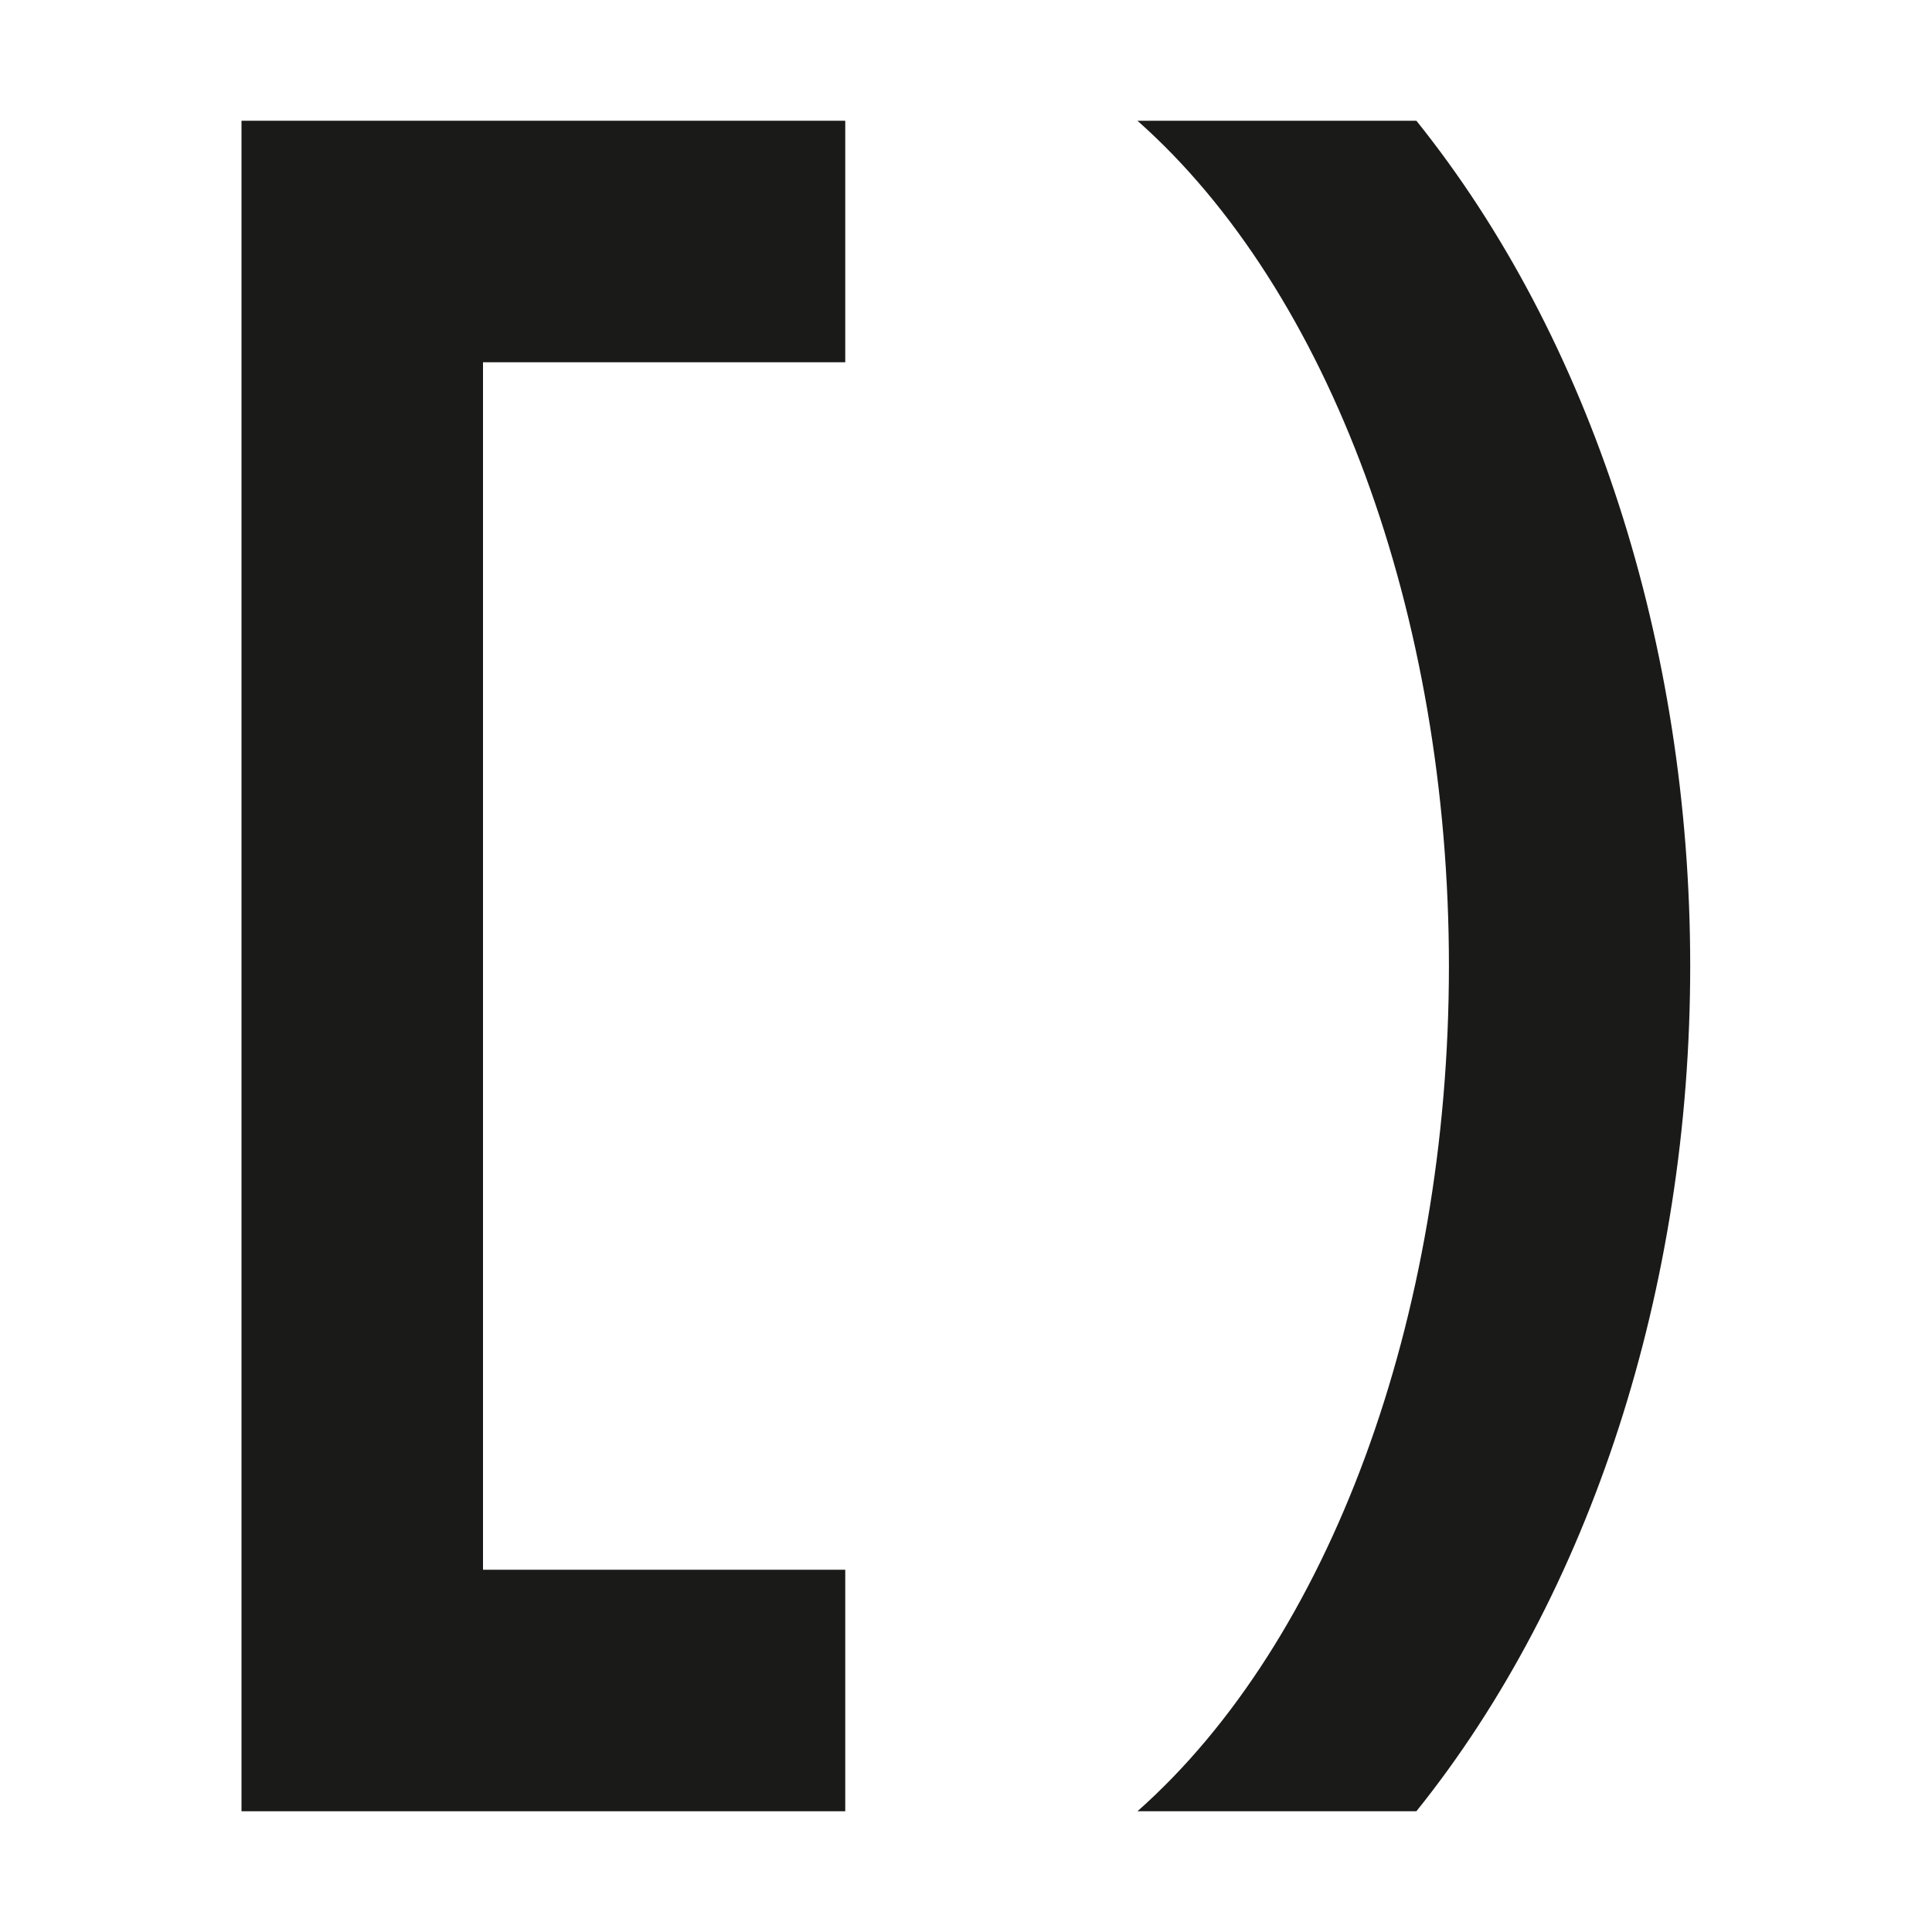
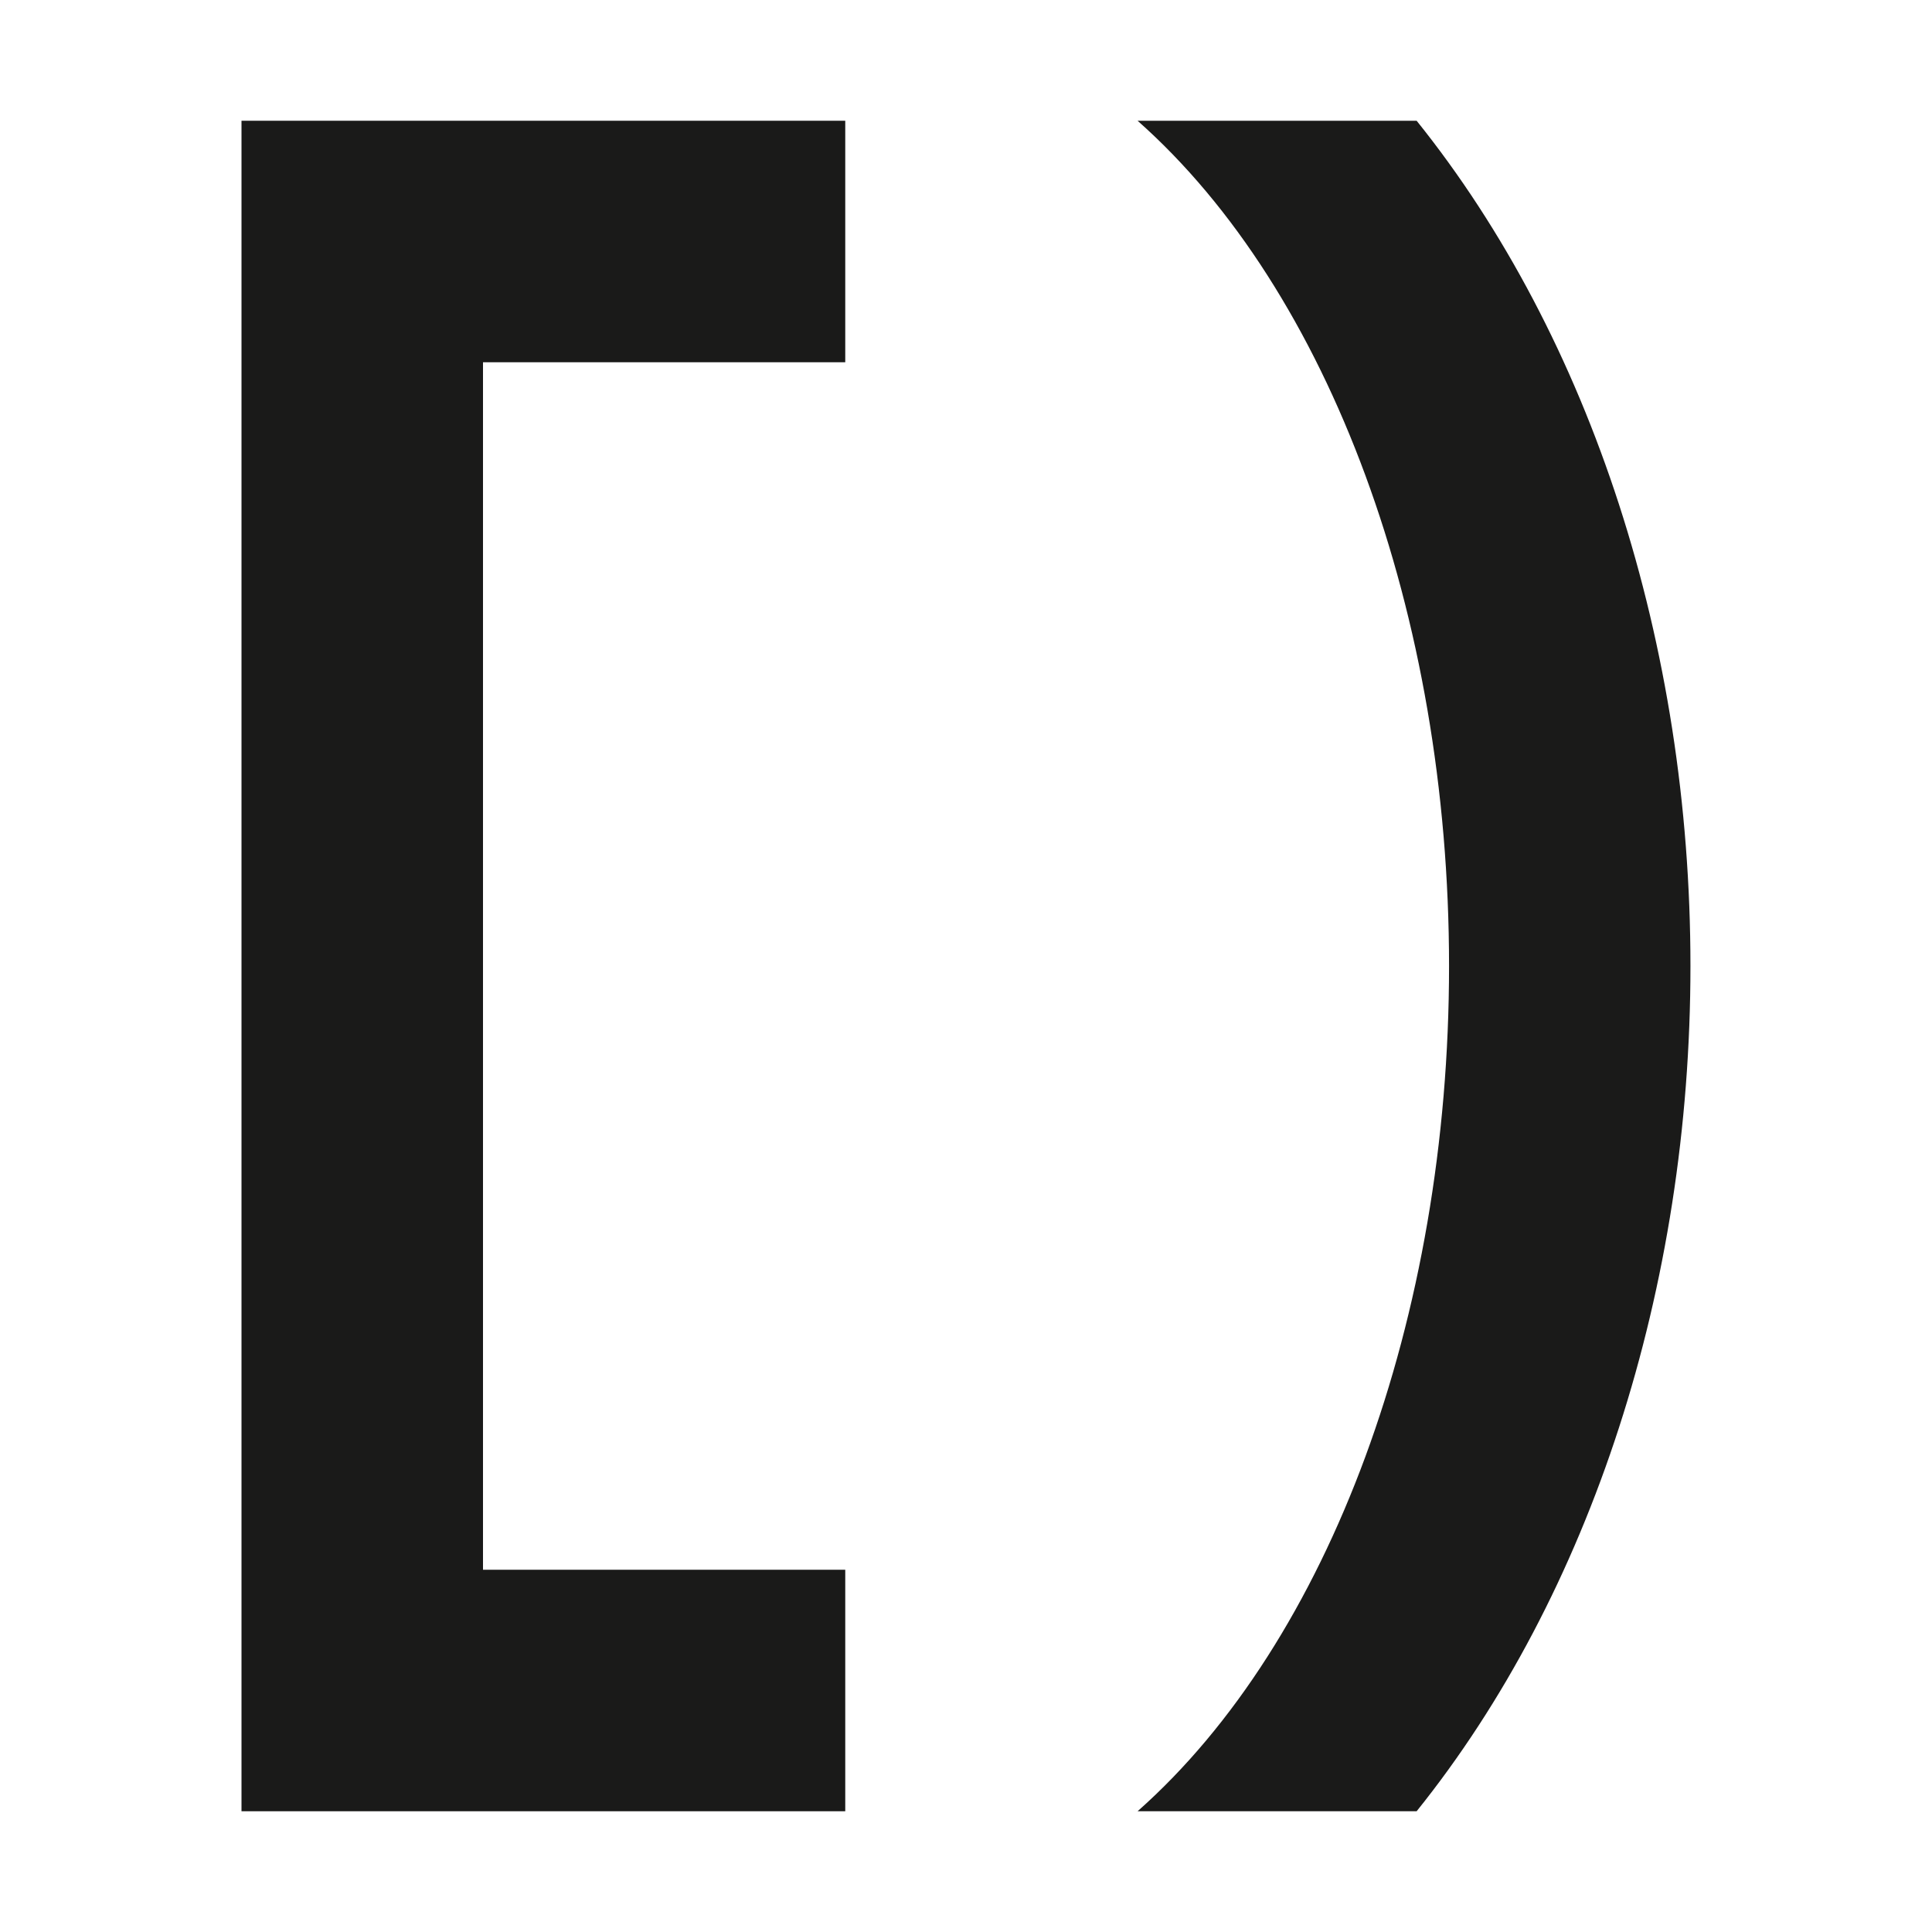
<svg xmlns="http://www.w3.org/2000/svg" width="16" height="16" viewBox="0 0 16 16" role="img" aria-labelledby="t">
  <g>
    <path fill="#1a1a19" d="M2 1H7V3H4V13H7V15H2Z" />
-     <path fill="#1a1a19" d="M9.42 1H11.73A7 9.5 0 0 1 11.73 15H9.42A5 8 0 0 0 9.42 1Z" />
+     <path fill="#1a1a19" d="M9.421 1H11.732A7 9.5 0 0 1 11.732 15H9.421A5 8 0 0 0 9.421 1Z" />
  </g>
</svg>
